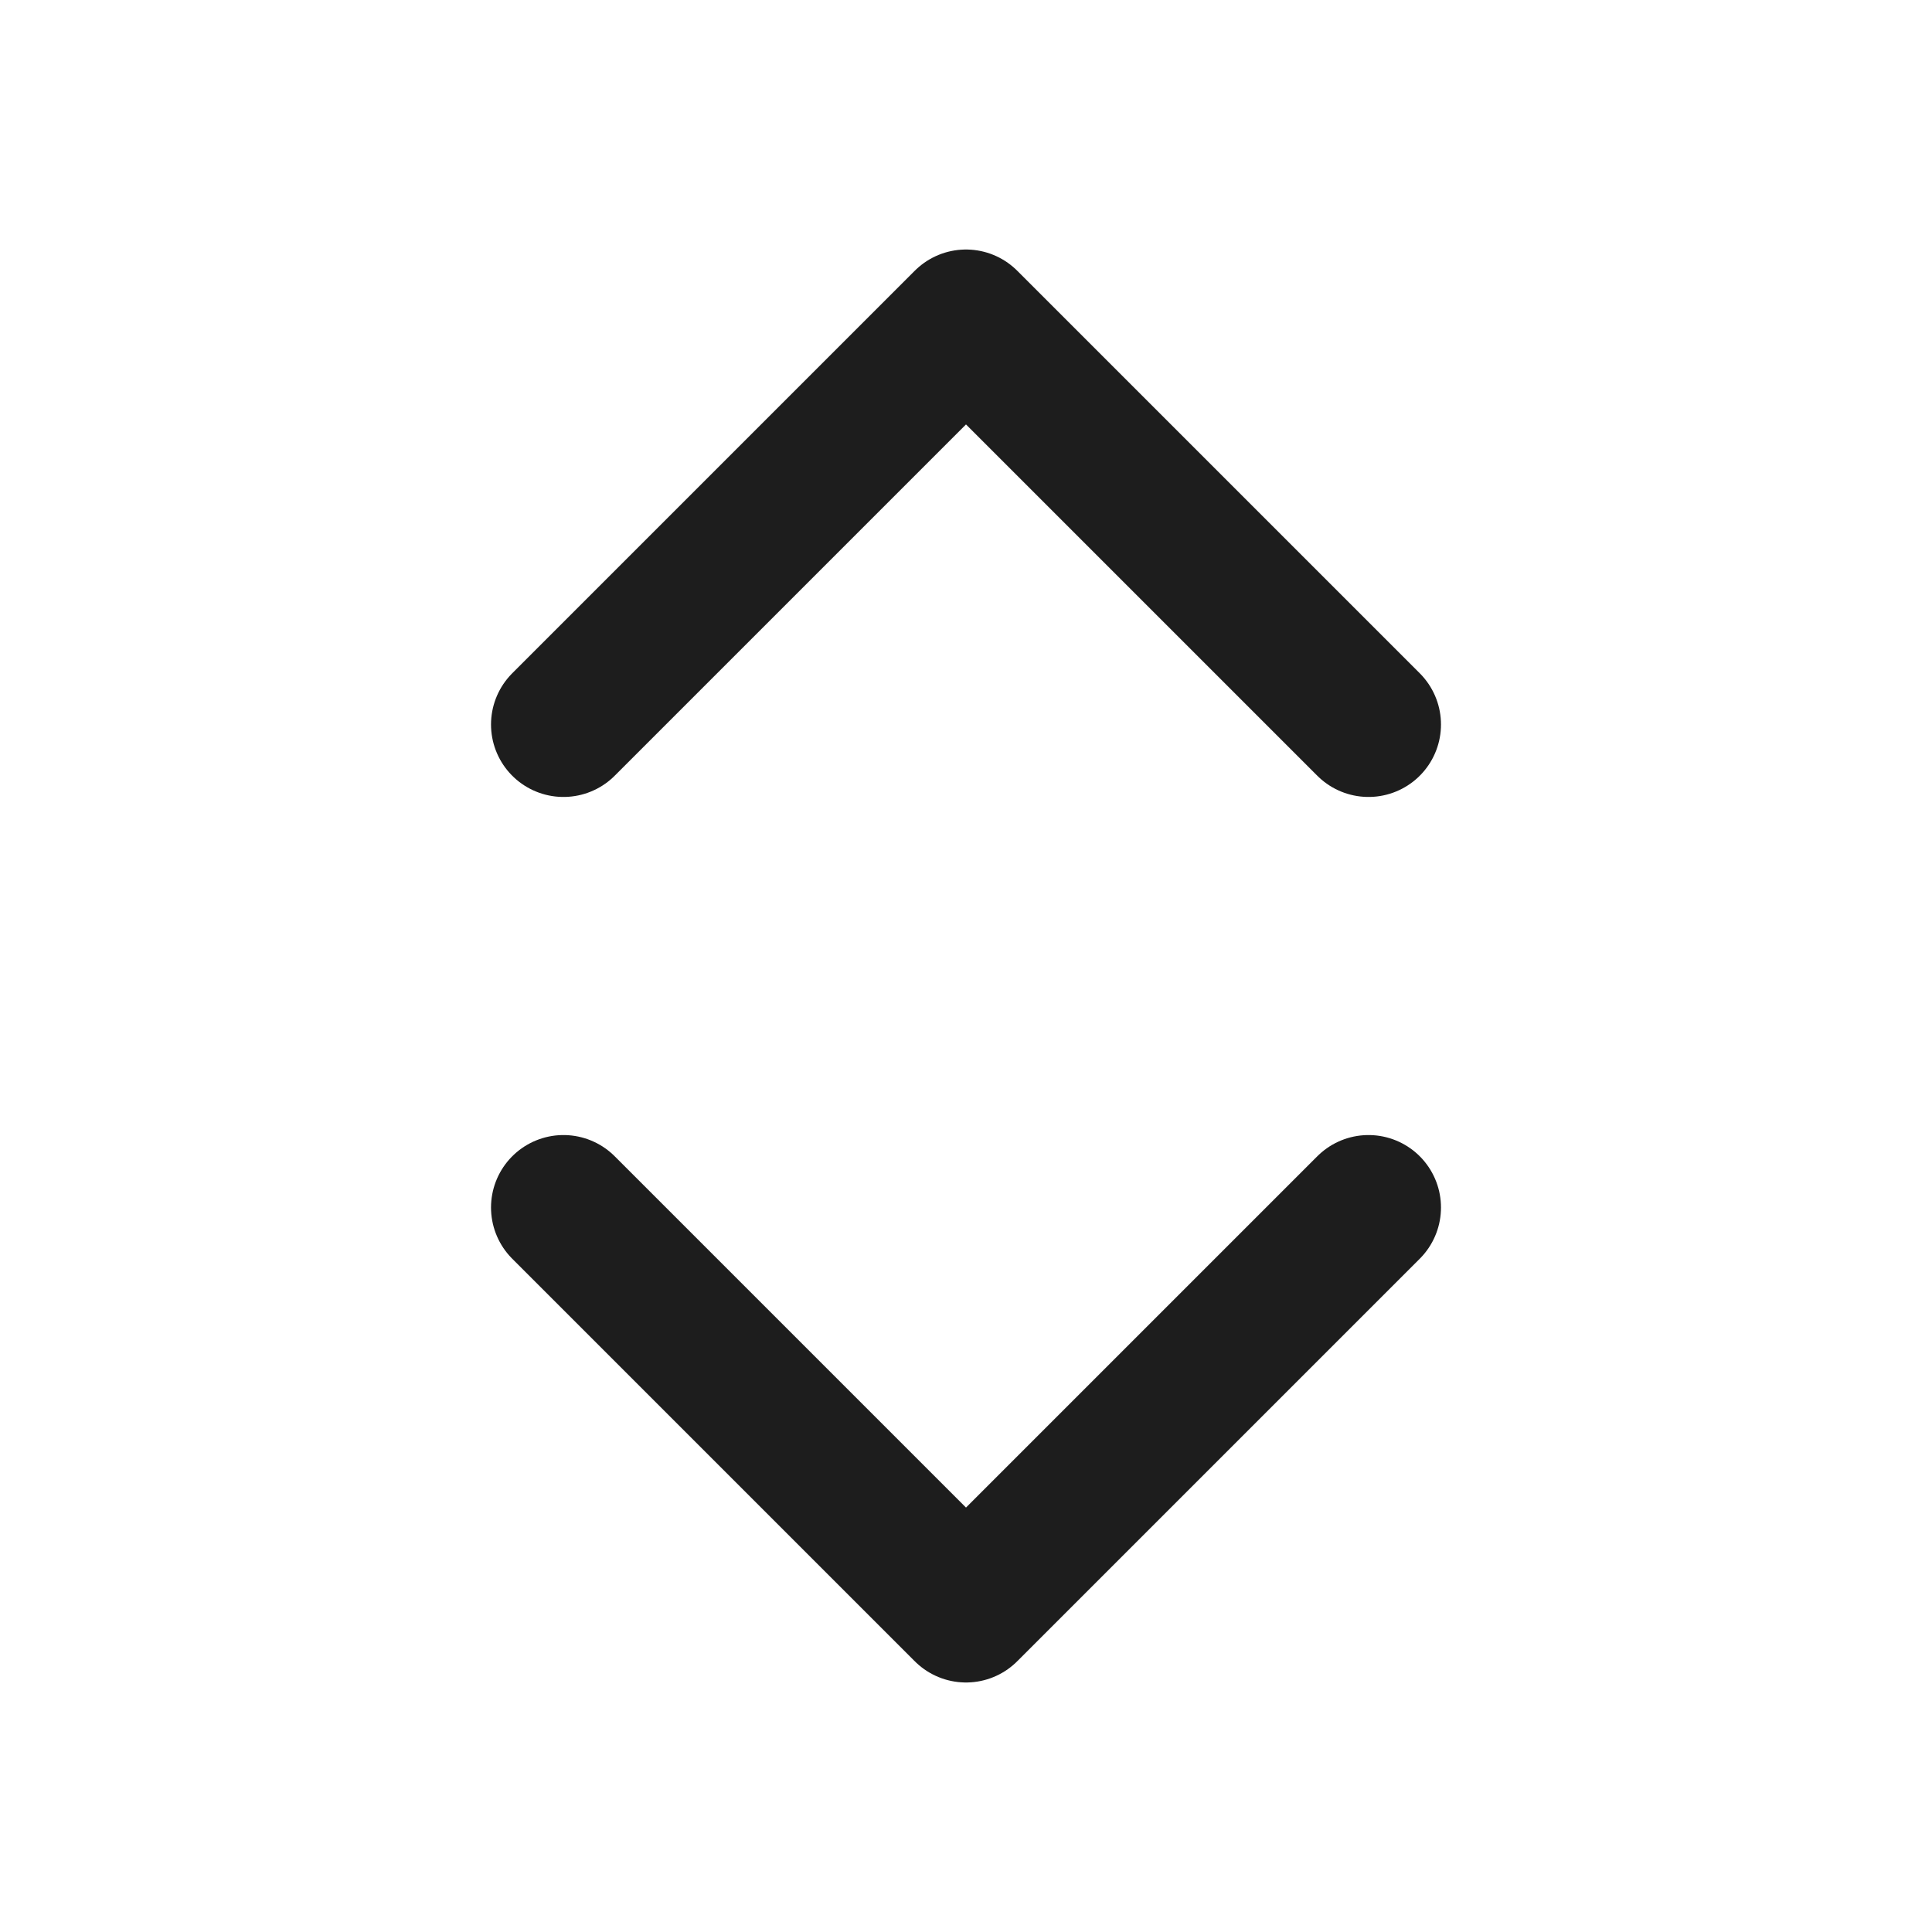
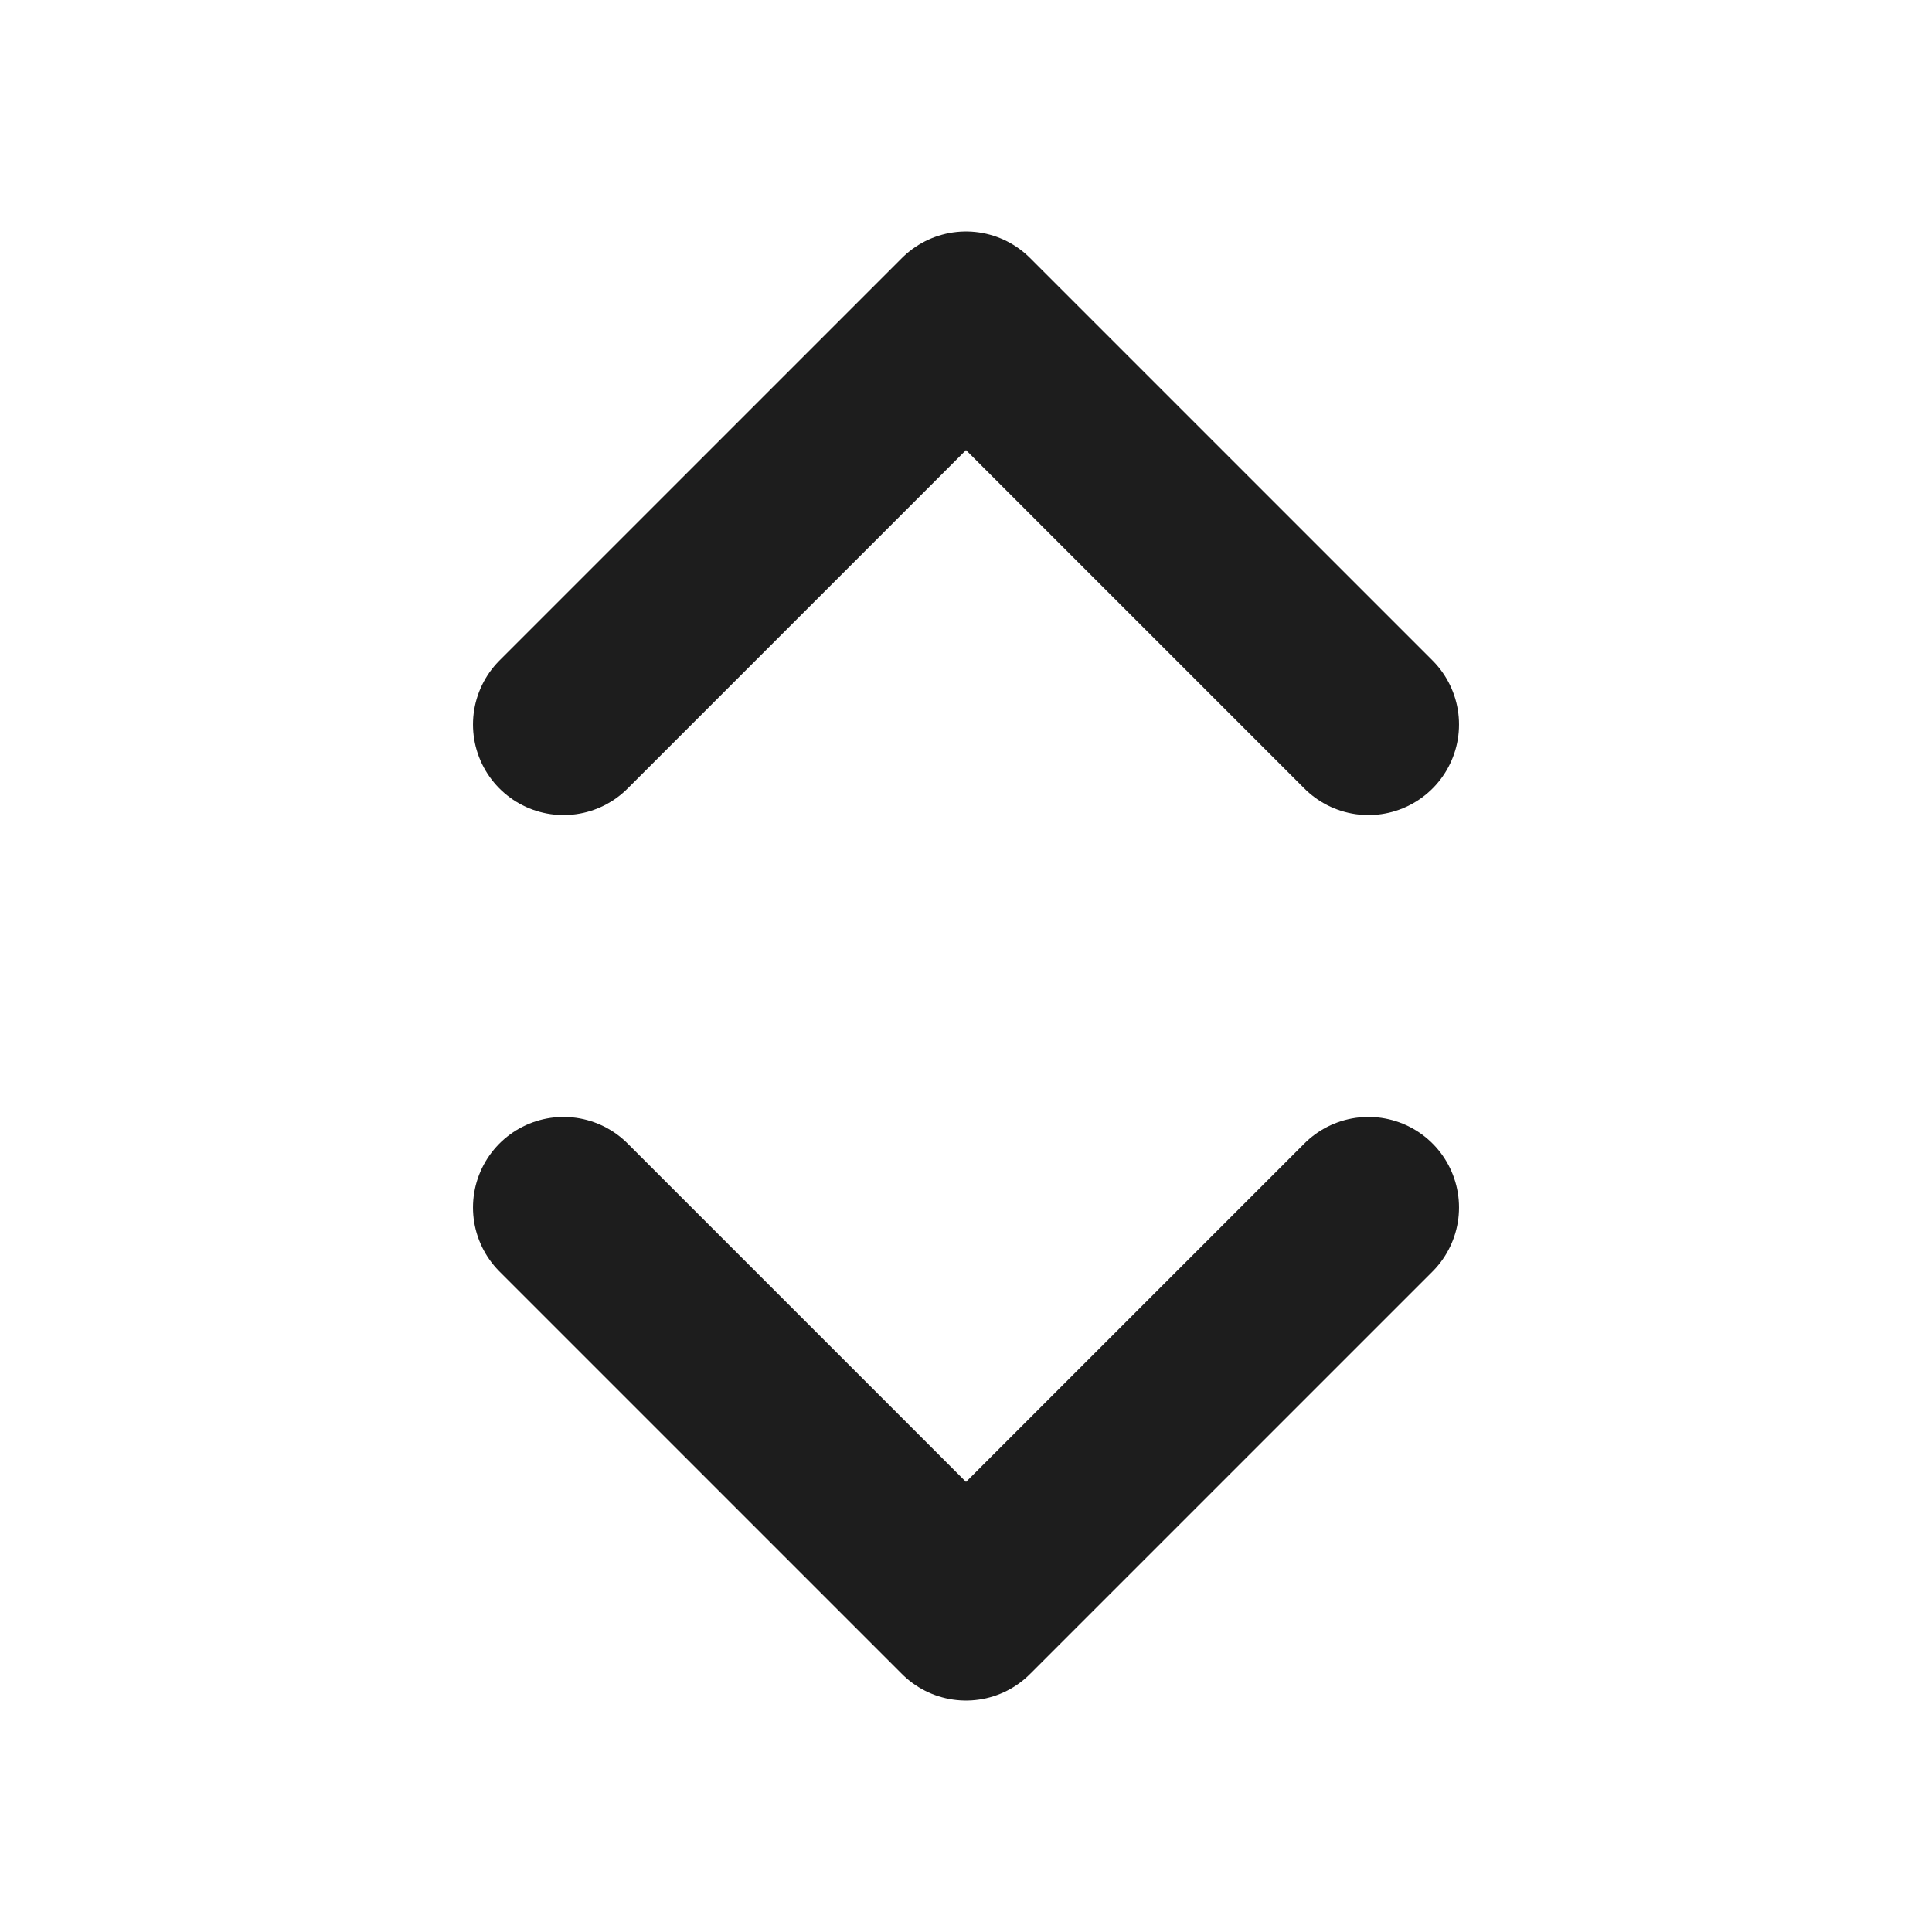
- <svg xmlns="http://www.w3.org/2000/svg" width="20" height="20" viewBox="0 0 20 20" fill="none">
-   <path d="M5.833 12.5L10 16.667L14.167 12.5" stroke="#1D1D1D" stroke-width="1.5" stroke-linecap="round" stroke-linejoin="round" />
-   <path d="M5.833 7.5L10 3.333L14.167 7.5" stroke="#1D1D1D" stroke-width="1.5" stroke-linecap="round" stroke-linejoin="round" />
+ <svg xmlns="http://www.w3.org/2000/svg" width="16" height="16" viewBox="0 0 16 16" fill="none">
+   <path d="M4.667 10L8 13.333L11.333 10" stroke="#1D1D1D" stroke-width="1.5" stroke-linecap="round" stroke-linejoin="round" />
+   <path d="M4.667 6L8 2.667L11.333 6" stroke="#1D1D1D" stroke-width="1.5" stroke-linecap="round" stroke-linejoin="round" />
</svg>
